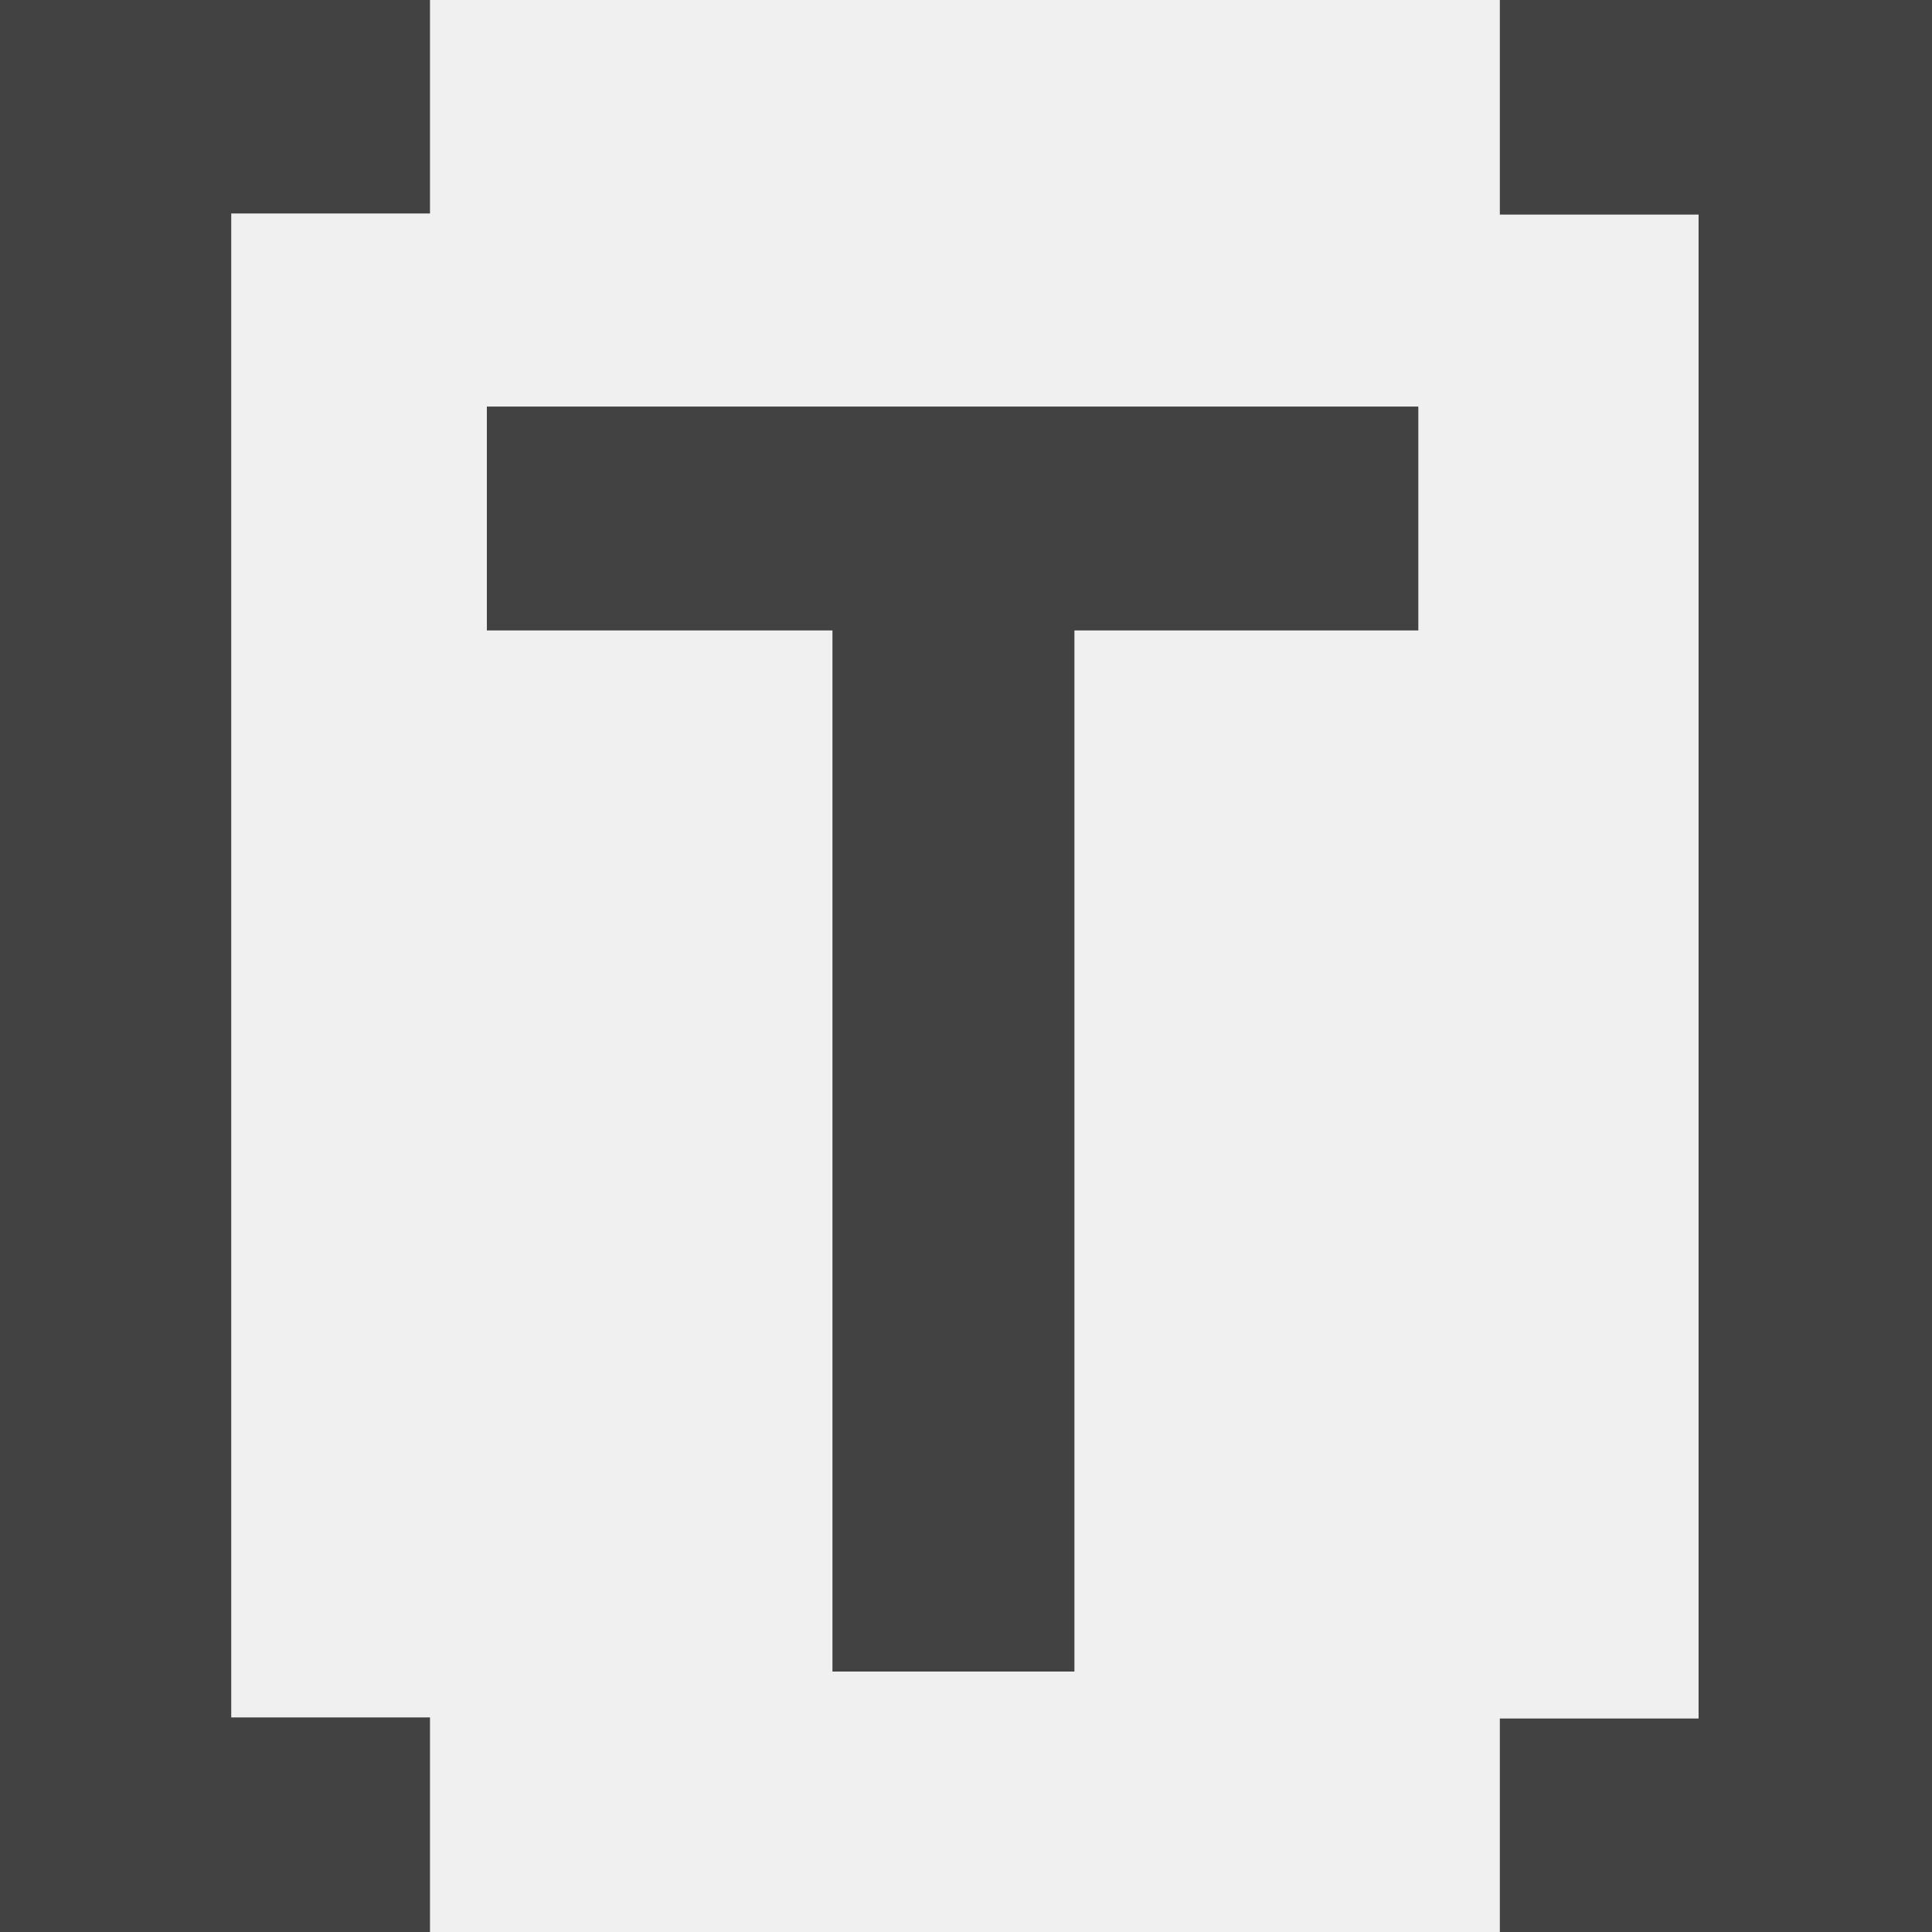
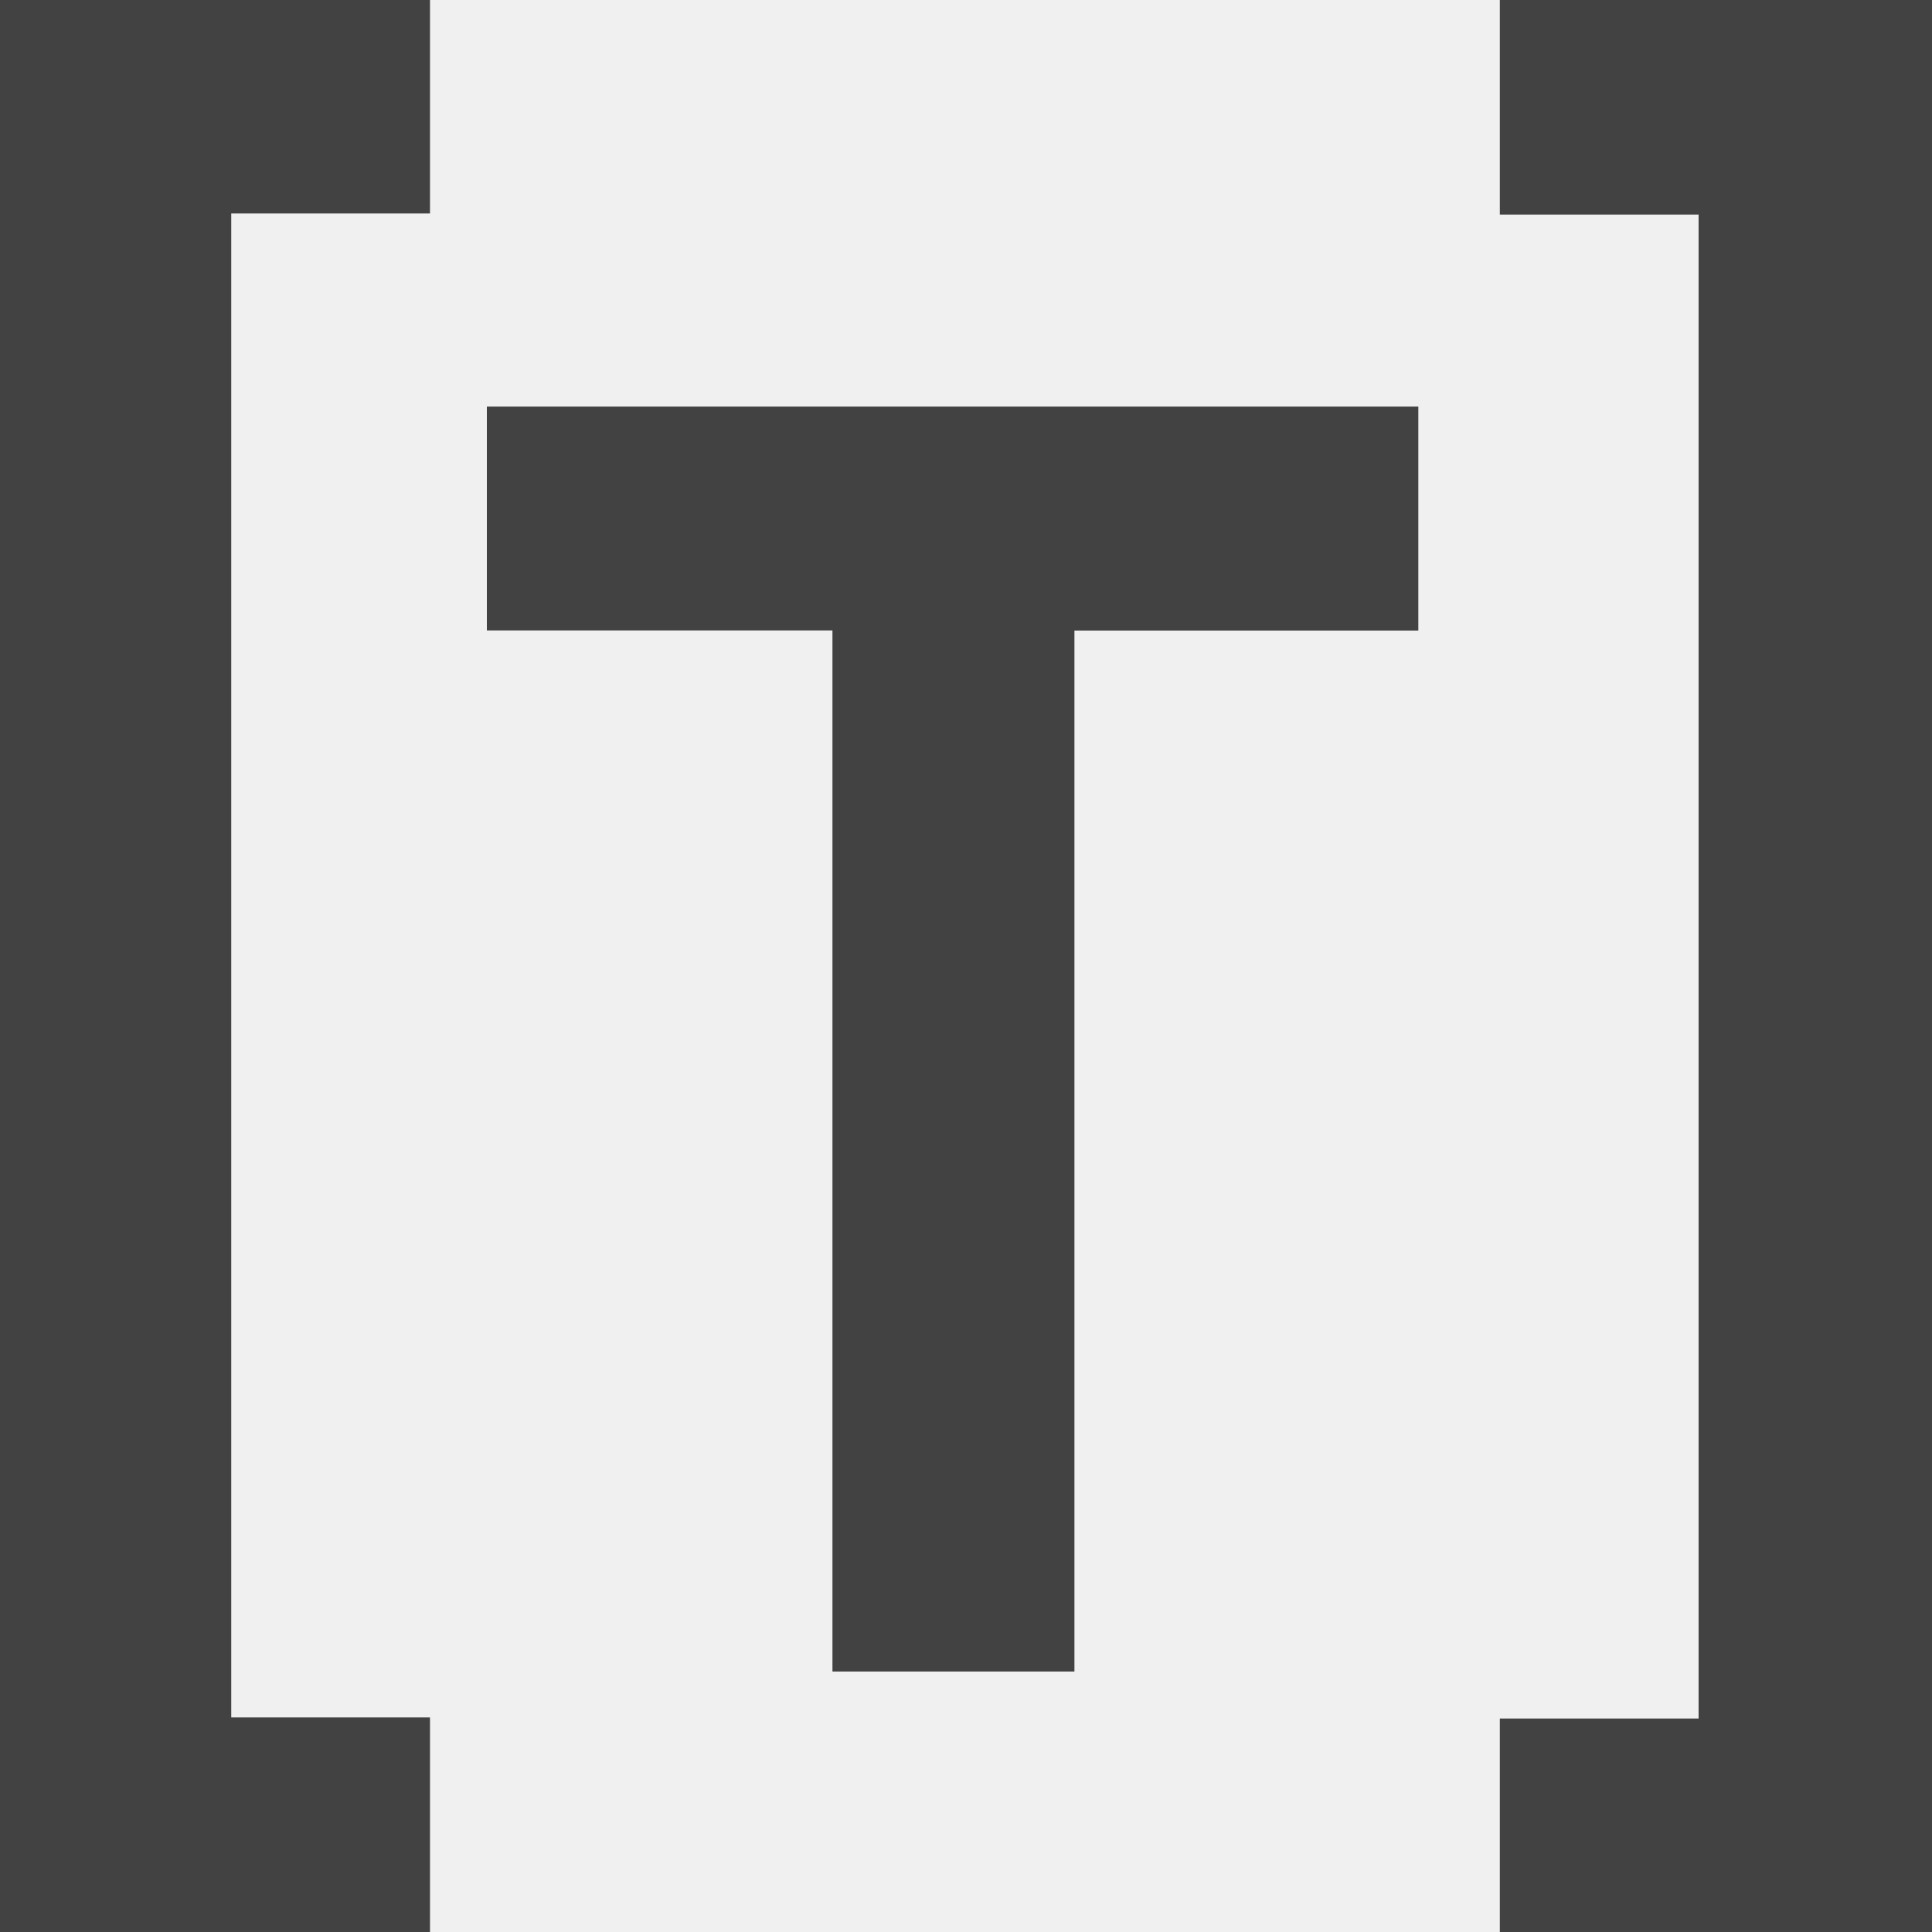
- <svg xmlns="http://www.w3.org/2000/svg" width="16" height="16" viewBox="0 0 16 16" fill="none">
-   <g clip-path="url(#clip0_6_128)">
-     <path d="M16 16H12.421V14.232H14.067V1.777H12.421V0H16V16ZM11.746 3.367V5.221H8.898V13.843H6.894V5.221H4.032V3.367H11.746ZM0 0H3.561V1.768H1.915V14.223H3.561V16H0V0Z" fill="#424242" />
+ <svg xmlns="http://www.w3.org/2000/svg" width="16" height="16" fill="none">
+   <g clip-path="url(#A)">
+     <path d="M16 16h-3.579v-1.768h1.646V1.777h-1.646V0H16v16zM11.746 3.367v1.855H8.898v8.621H6.894V5.221H4.032V3.367h7.714zM0 0h3.561v1.768H1.915v12.455h1.646V16H0V0z" fill="#424242" />
  </g>
  <defs>
-     <clipPath id="clip0_6_128">
-       <rect width="16" height="16" fill="white" />
+     <clipPath id="A">
+       <path fill="#fff" d="M0 0h16v16H0z" />
    </clipPath>
  </defs>
</svg>
